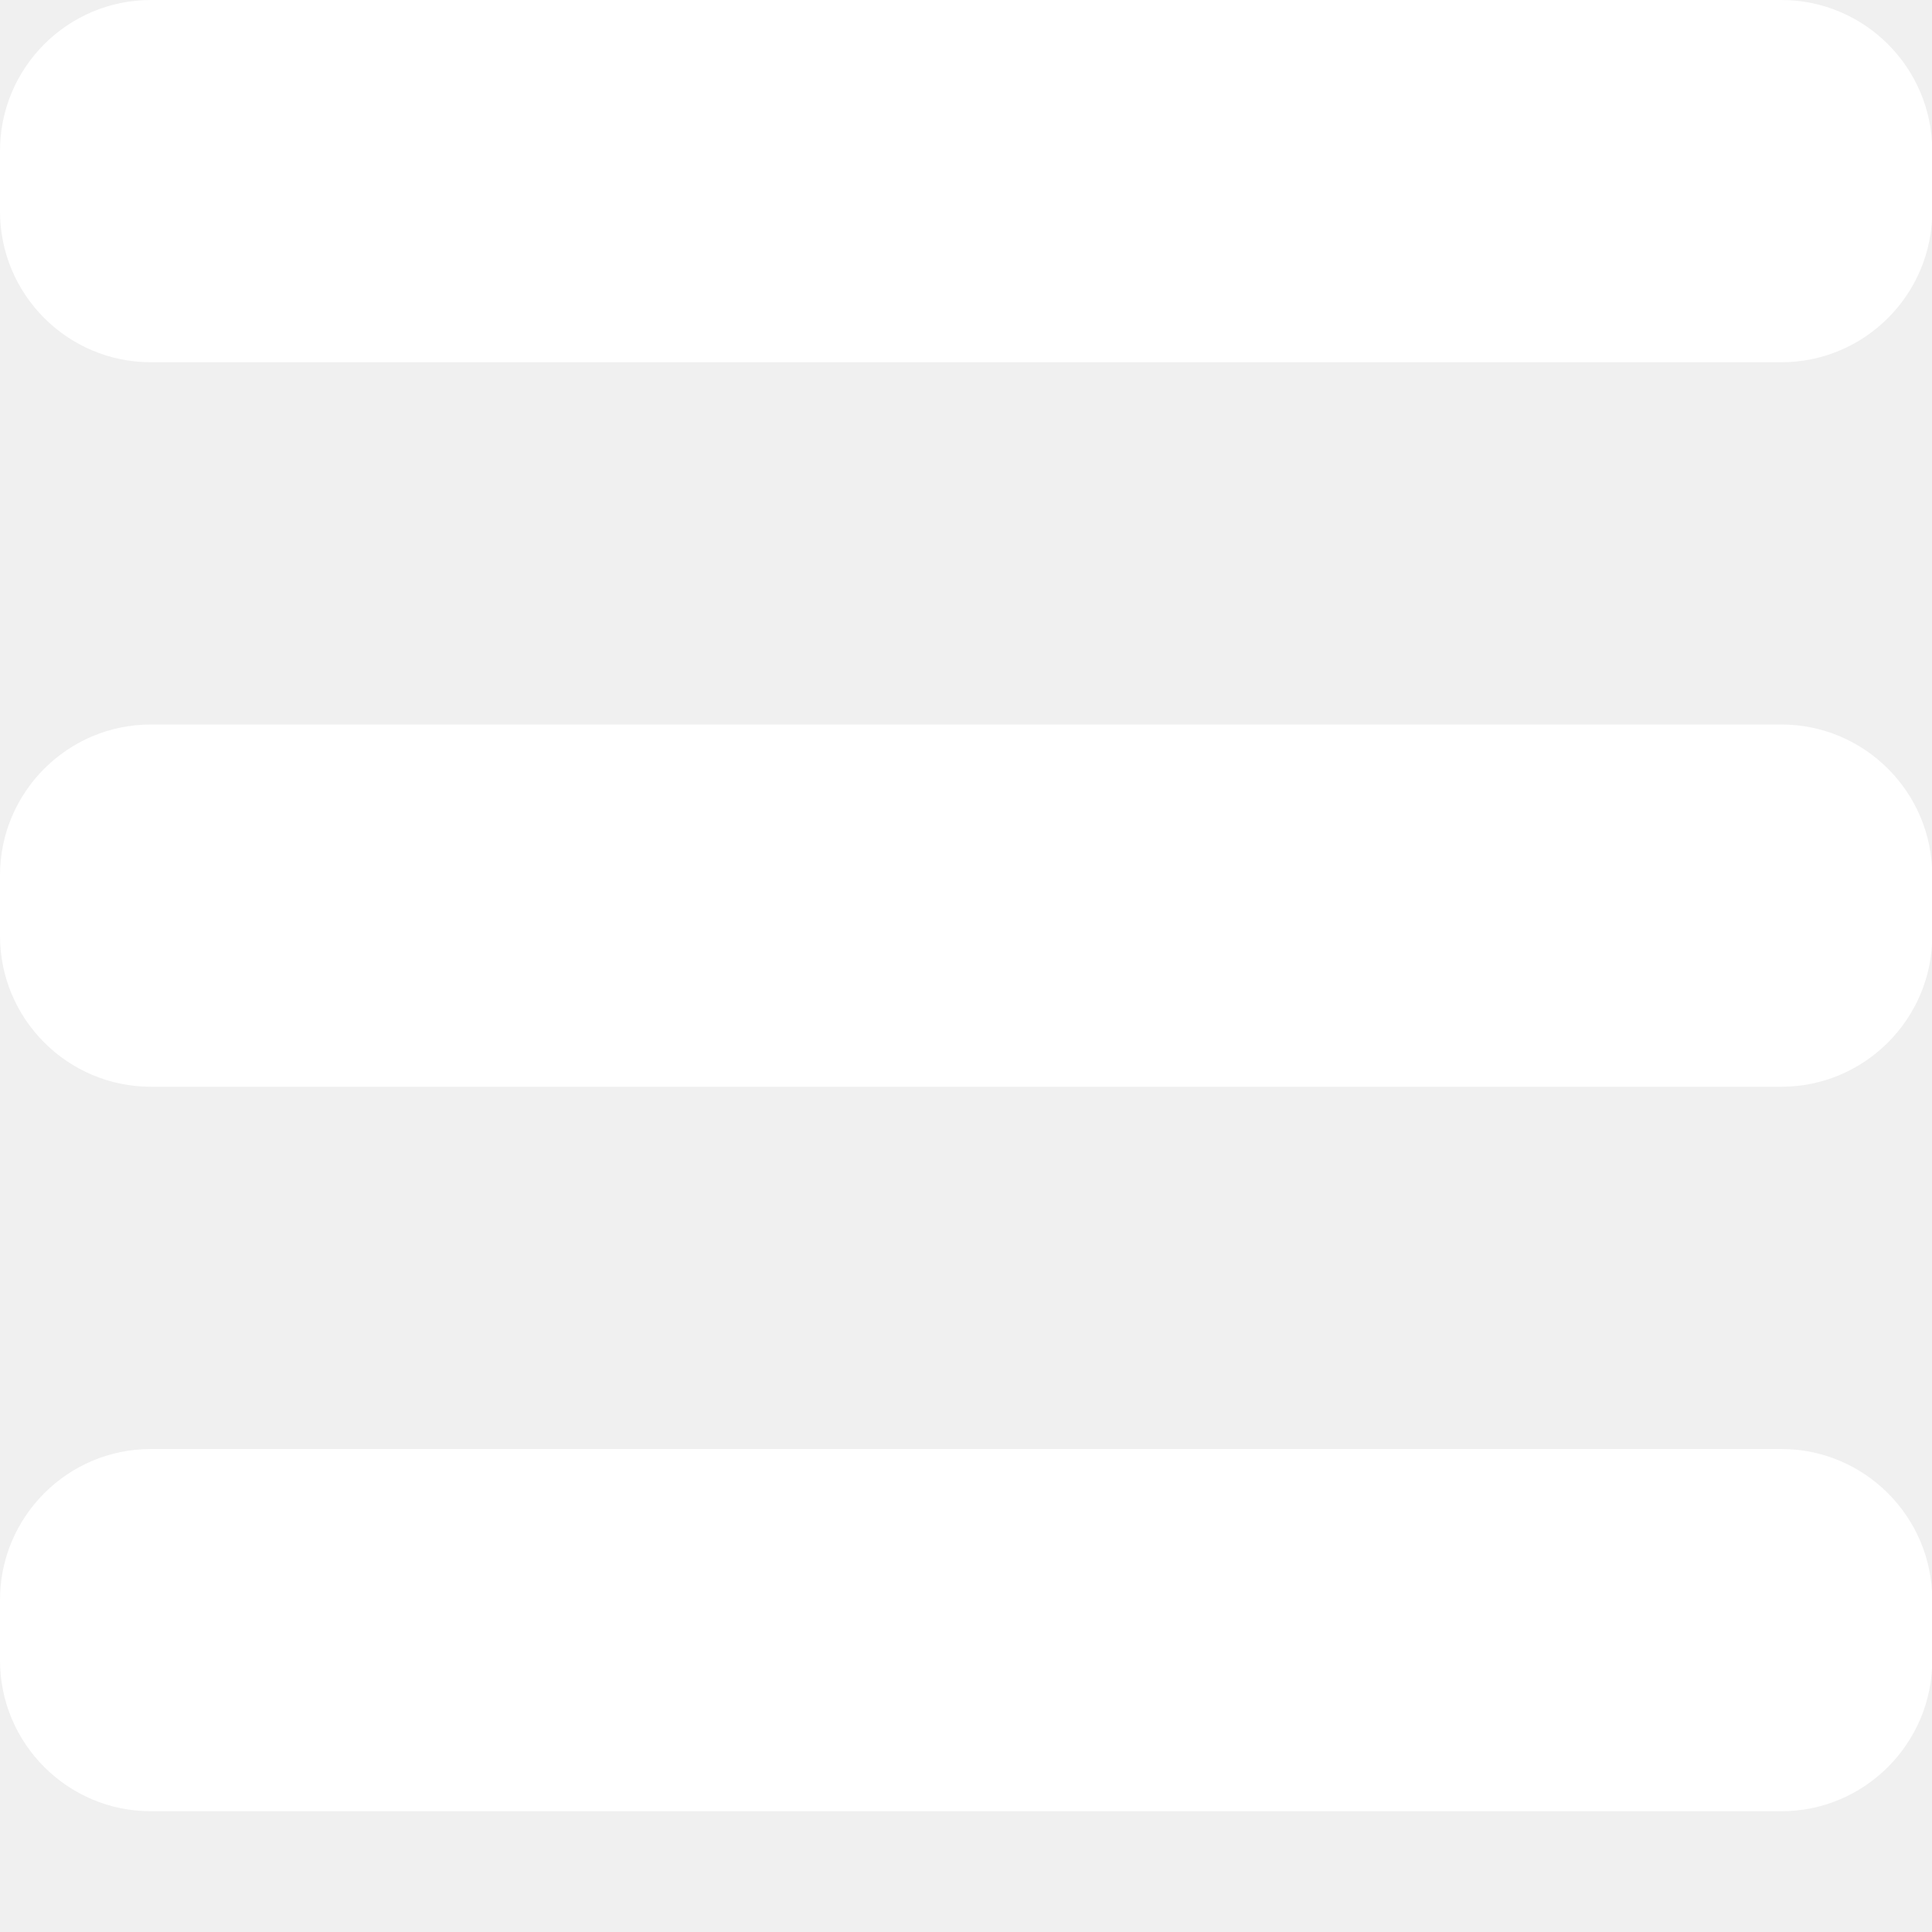
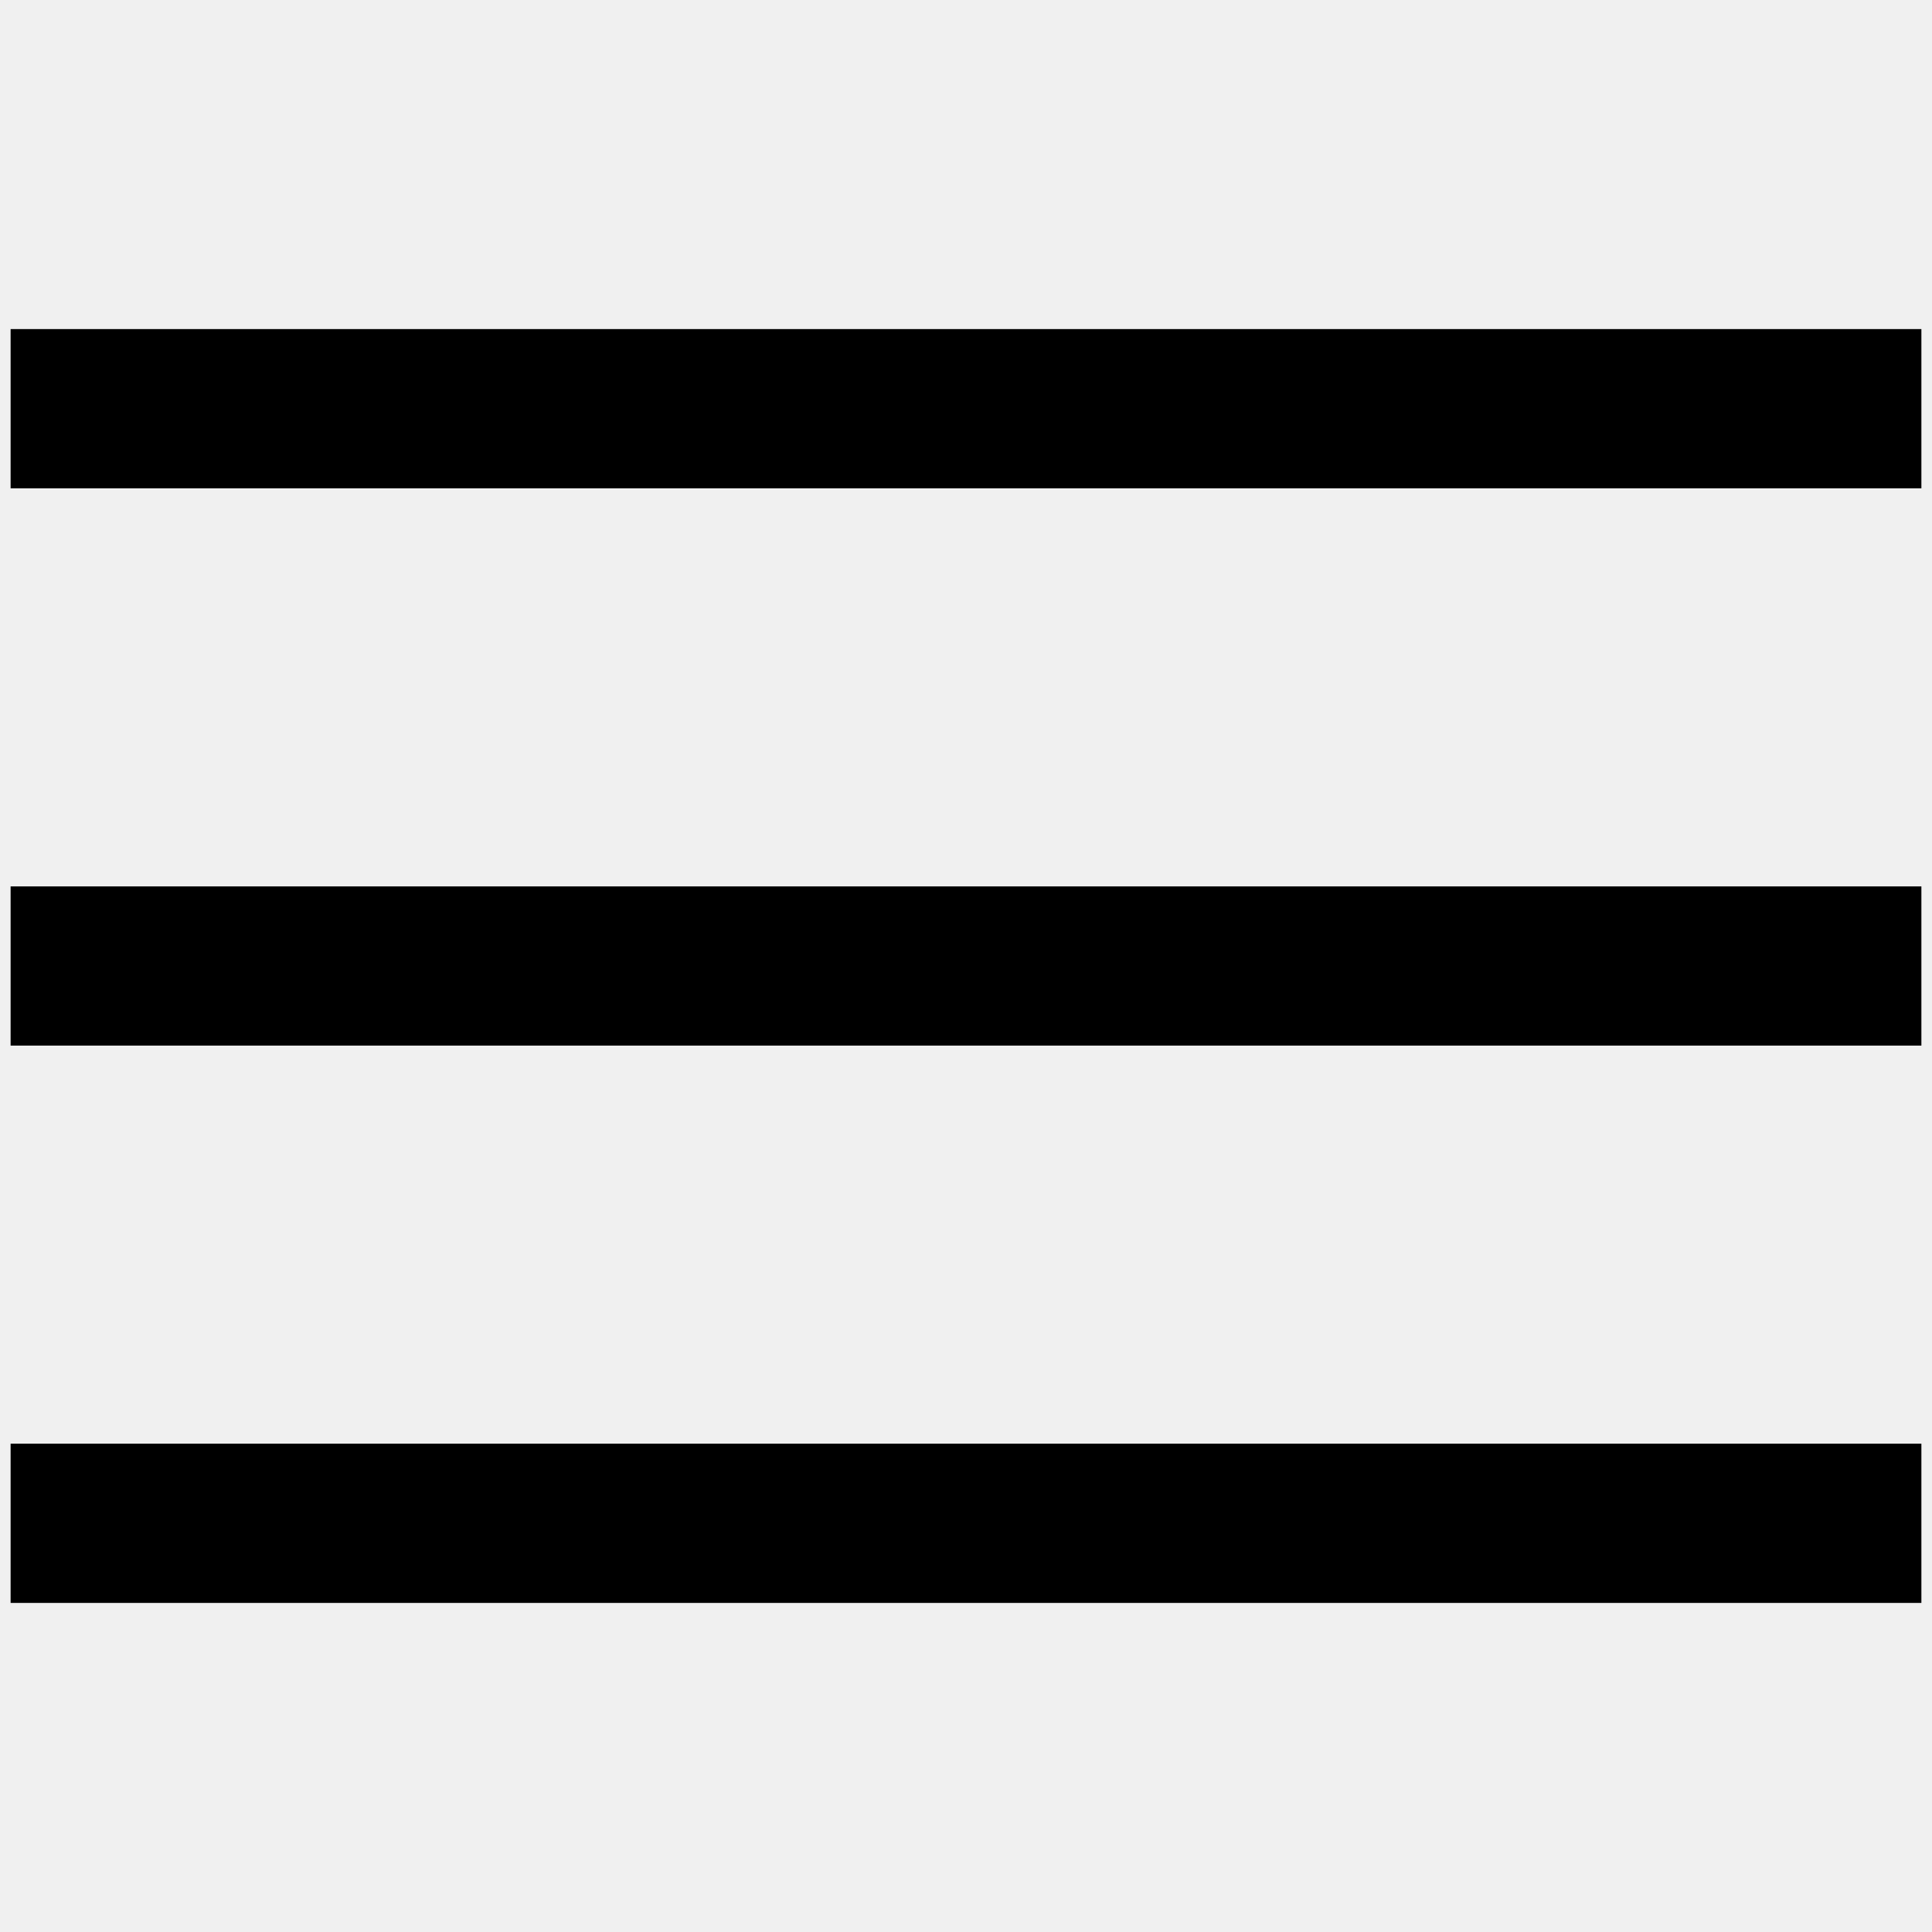
- <svg xmlns="http://www.w3.org/2000/svg" width="16" height="16">
-   <g>
-     <path fill="#ffffff" d="M14.752 6h-13.502c-.69 0-1.25.56-1.25 1.25v.5c0 .689.56 1.25 1.25 1.25h13.502c.689 0 1.25-.561 1.25-1.25v-.5c0-.69-.561-1.25-1.25-1.25zM14.752 0h-13.502c-.69 0-1.25.56-1.25 1.25v.5c0 .69.56 1.25 1.25 1.25h13.502c.689 0 1.25-.56 1.25-1.25v-.5c0-.69-.561-1.25-1.25-1.25zM14.752 12h-13.502c-.69 0-1.25.561-1.25 1.25v.5c0 .689.56 1.25 1.25 1.25h13.502c.689 0 1.25-.561 1.25-1.25v-.5c0-.689-.561-1.25-1.25-1.25z" />
-   </g>
+ <svg xmlns="http://www.w3.org/2000/svg" width="24" height="24" fill="currentColor" viewBox="116 -724 728 488">
+   <path d="M120-240v-60h720v60H120Zm0-210v-60h720v60H120Zm0-210v-60h720v60H120Z" />
</svg>
